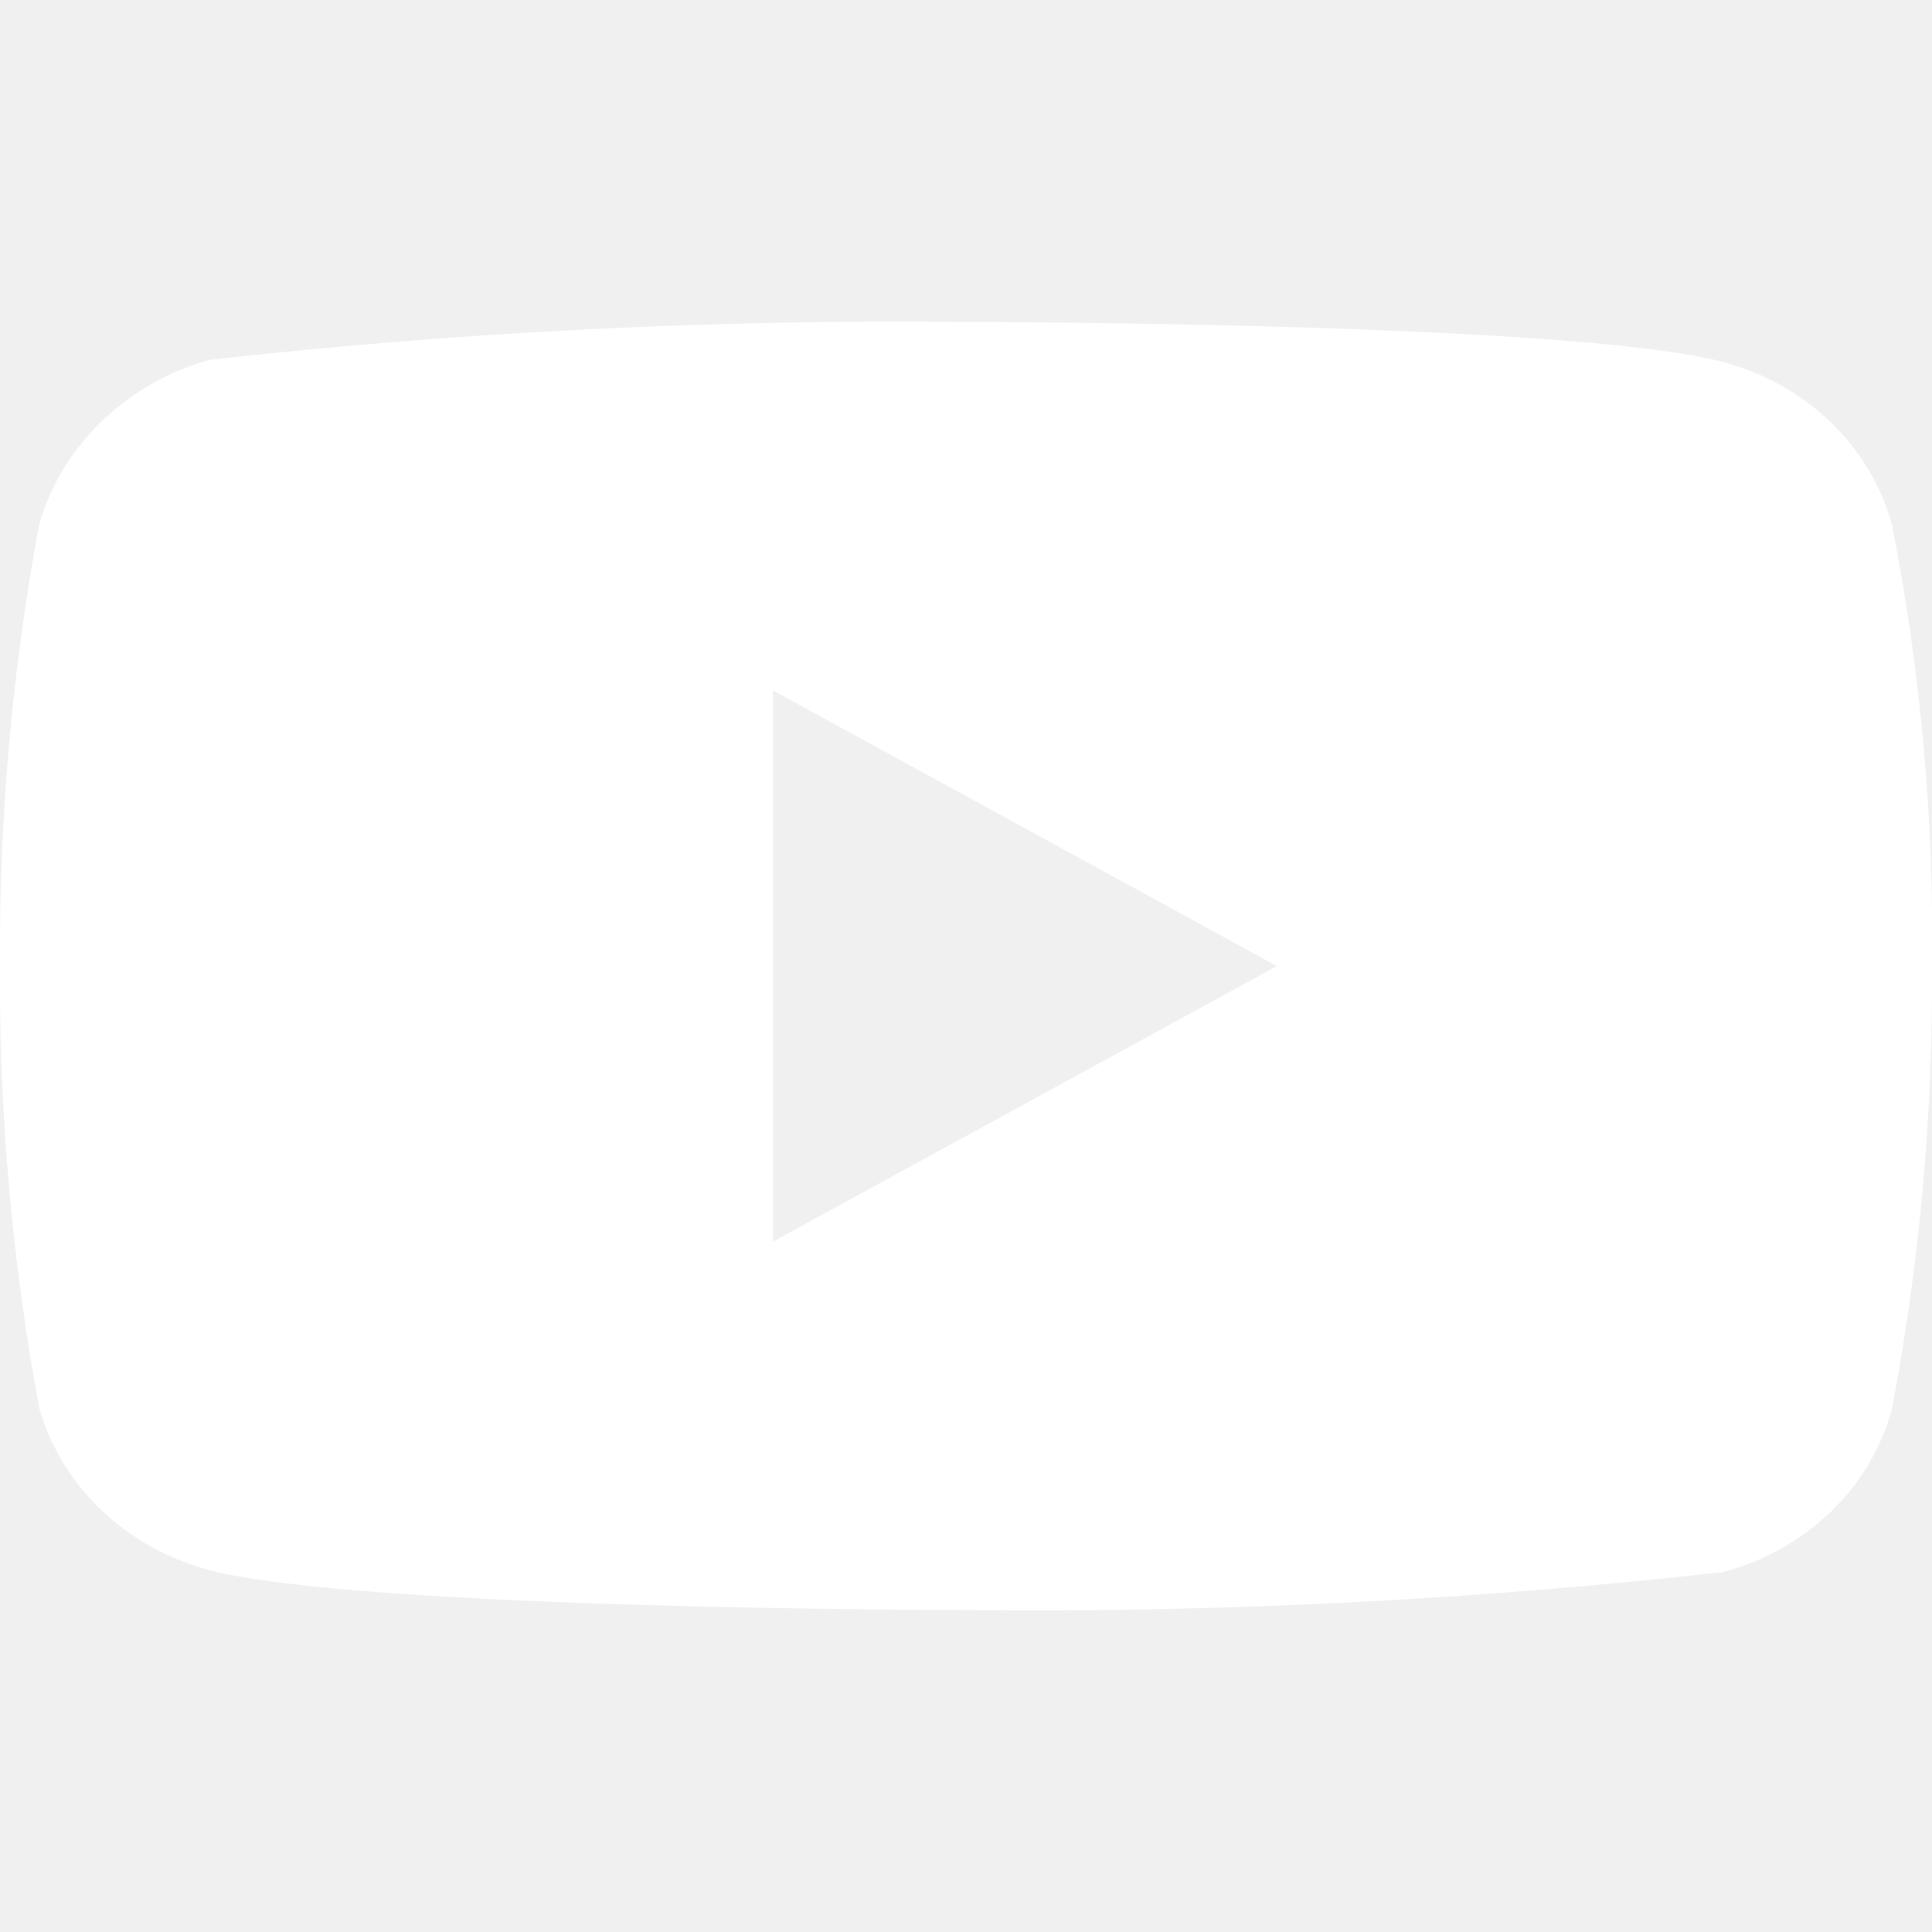
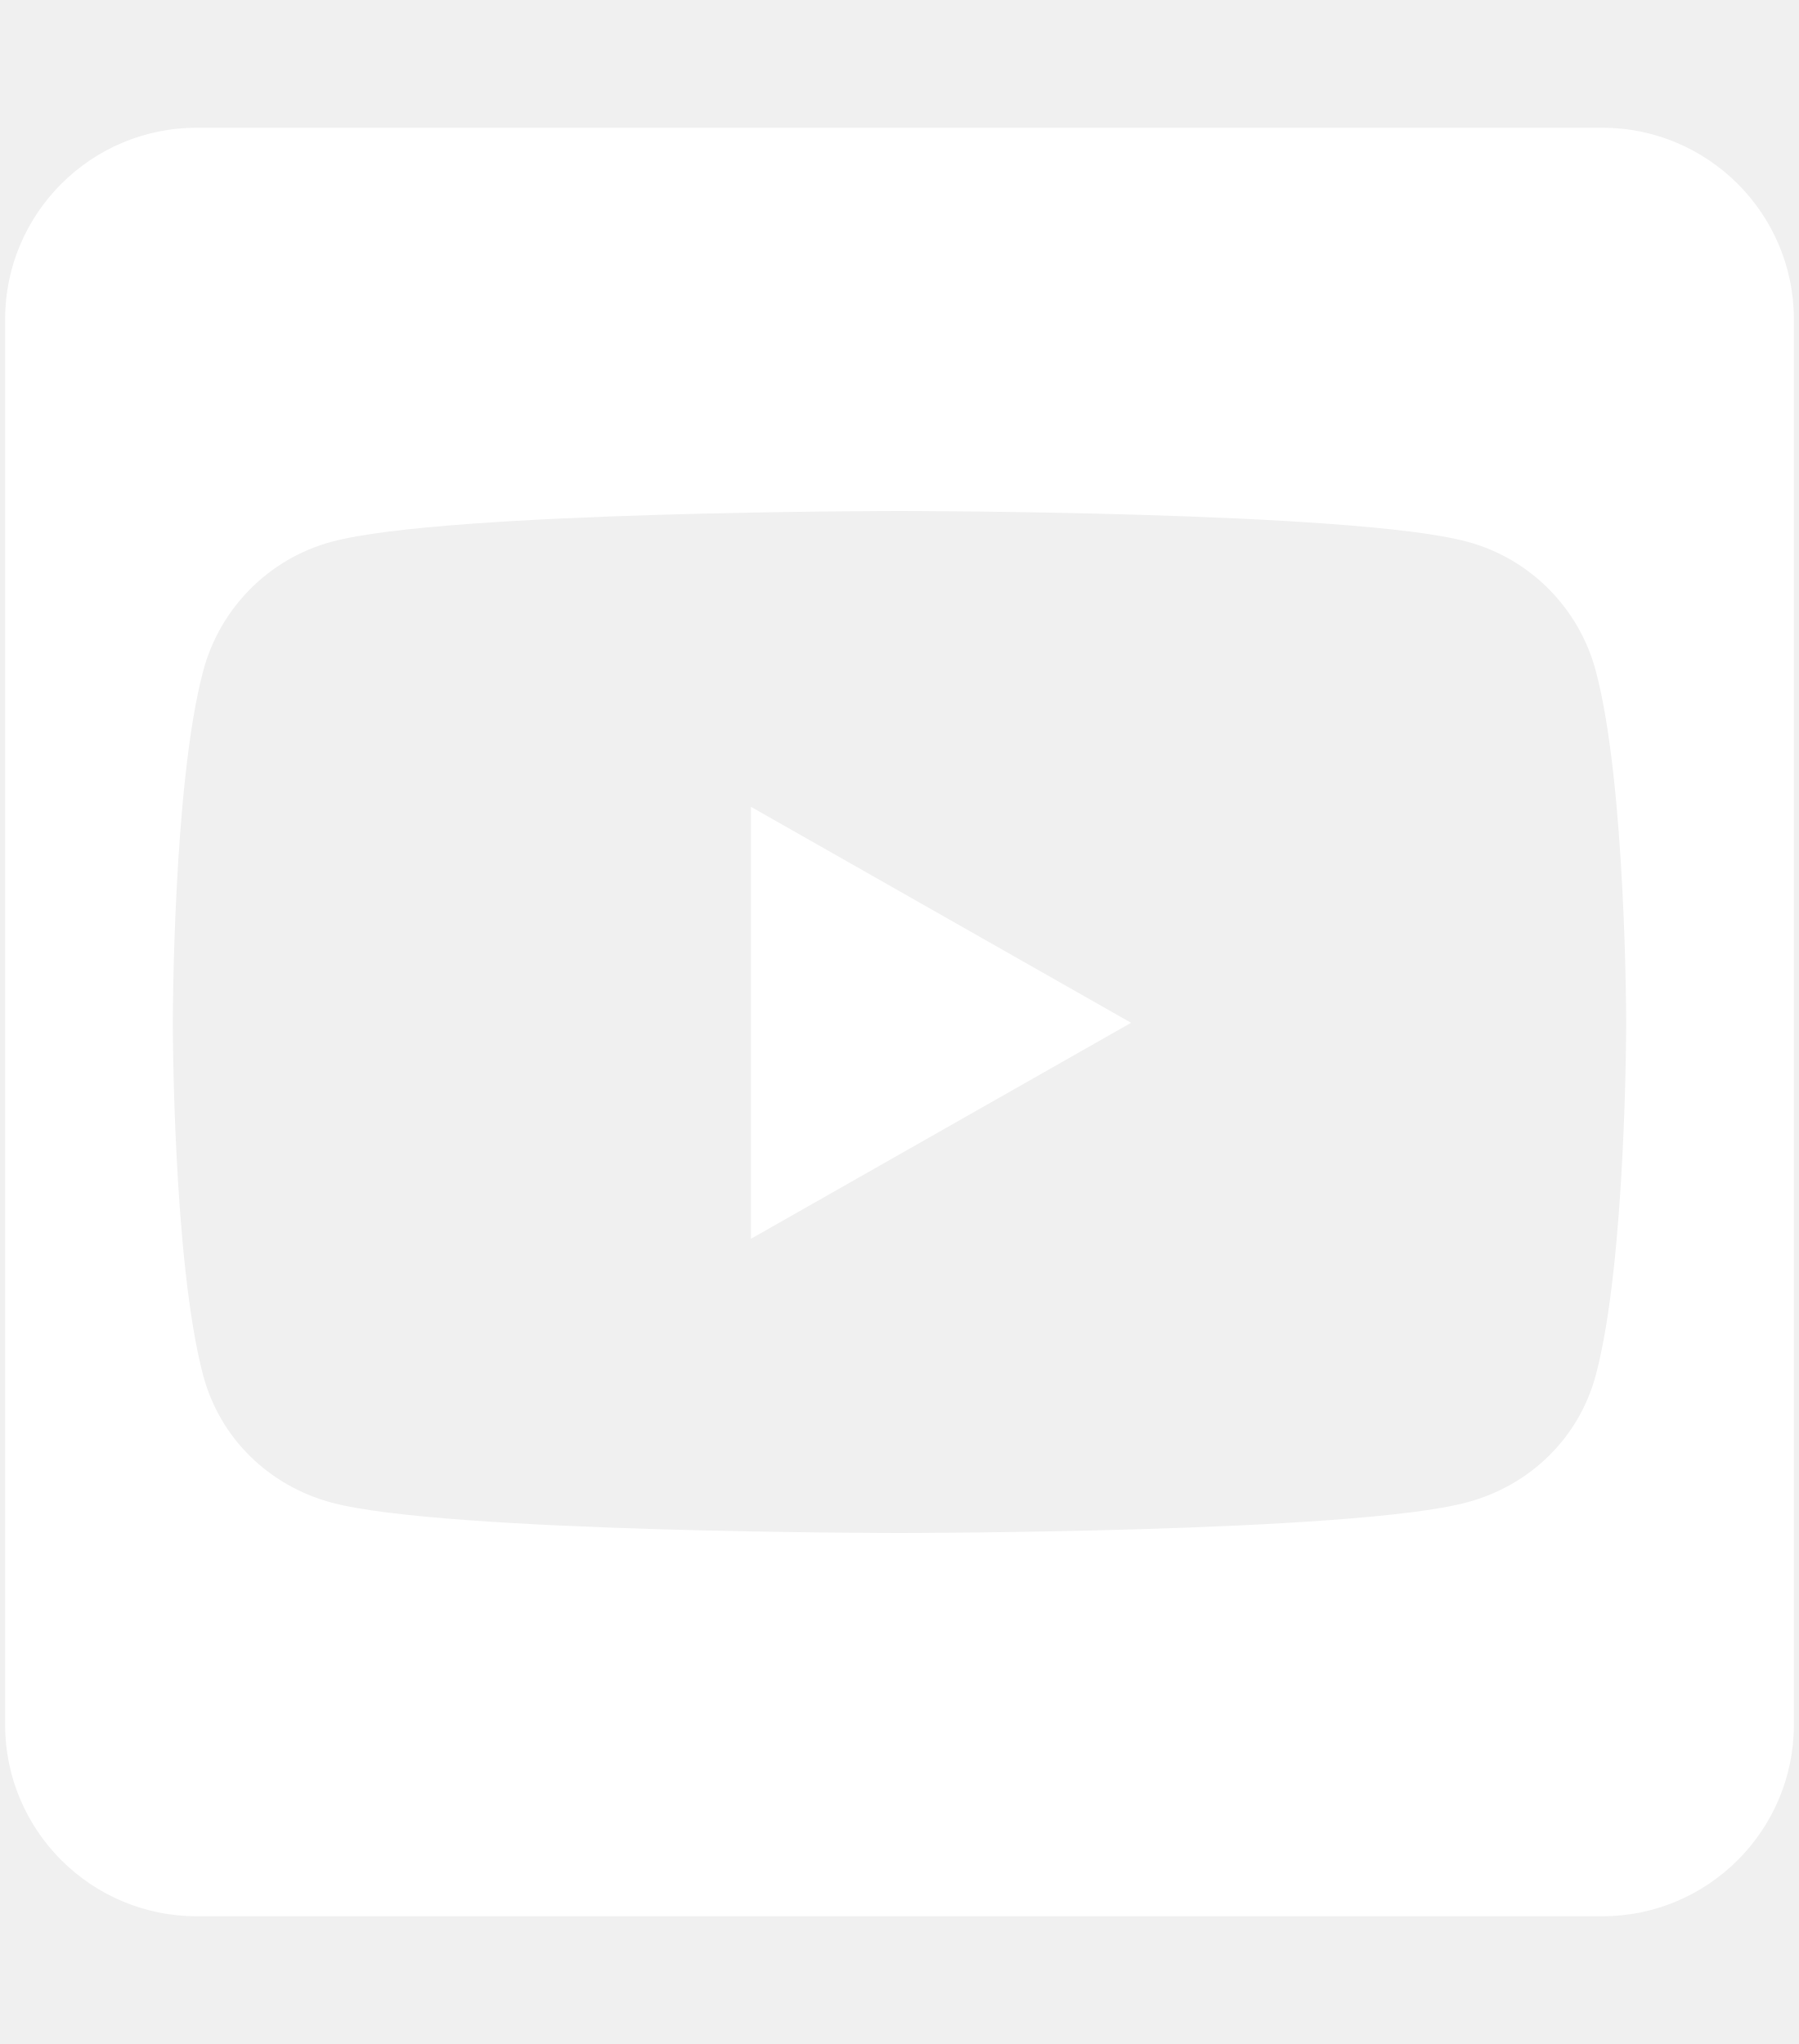
- <svg xmlns="http://www.w3.org/2000/svg" width="1em" height="1em" viewBox="0 0 24 24">
-   <path d="M0 0h24v24H0z" fill="none" />
-   <g fill="none">
-     <g clip-path="url(#SVGXv8lpc2Y)">
-       <path fill="#fff" d="M23.5 6.507a2.8 2.8 0 0 0-.766-1.27a3.05 3.05 0 0 0-1.338-.742C19.518 4 11.994 4 11.994 4a77 77 0 0 0-9.39.47a3.16 3.16 0 0 0-1.338.76c-.37.356-.638.795-.778 1.276A29 29 0 0 0 0 12c-.012 1.841.151 3.68.488 5.494c.137.479.404.916.775 1.269s.833.608 1.341.743c1.903.494 9.39.494 9.39.494a77 77 0 0 0 9.402-.47a3.05 3.05 0 0 0 1.338-.742a2.8 2.8 0 0 0 .765-1.27A28.4 28.4 0 0 0 24 12.023a26.6 26.6 0 0 0-.5-5.517M9.602 15.424V8.577l6.26 3.424z" />
-     </g>
-     <defs>
-       <clipPath id="SVGXv8lpc2Y">
-         <path fill="#fff" d="M0 0h24v24H0z" />
-       </clipPath>
-     </defs>
-   </g>
+ <svg xmlns="http://www.w3.org/2000/svg" width="0.88em" height="1em" viewBox="0 0 448 512">
+   <path d="M0 0h448v512H0z" fill="none" />
+   <path fill="#fff" d="m186.8 202.1l95.2 54.1l-95.2 54.1zM448 80v352c0 26.5-21.5 48-48 48H48c-26.5 0-48-21.5-48-48V80c0-26.5 21.5-48 48-48h352c26.5 0 48 21.5 48 48m-42 176.3s0-59.6-7.6-88.2c-4.2-15.8-16.5-28.2-32.2-32.4C337.9 128 224 128 224 128s-113.9 0-142.2 7.7c-15.7 4.2-28 16.6-32.2 32.4c-7.6 28.5-7.6 88.2-7.6 88.2s0 59.6 7.6 88.2c4.2 15.8 16.5 27.7 32.2 31.9C110.1 384 224 384 224 384s113.9 0 142.2-7.7c15.7-4.2 28-16.1 32.2-31.9c7.6-28.5 7.6-88.1 7.6-88.1" />
</svg>
